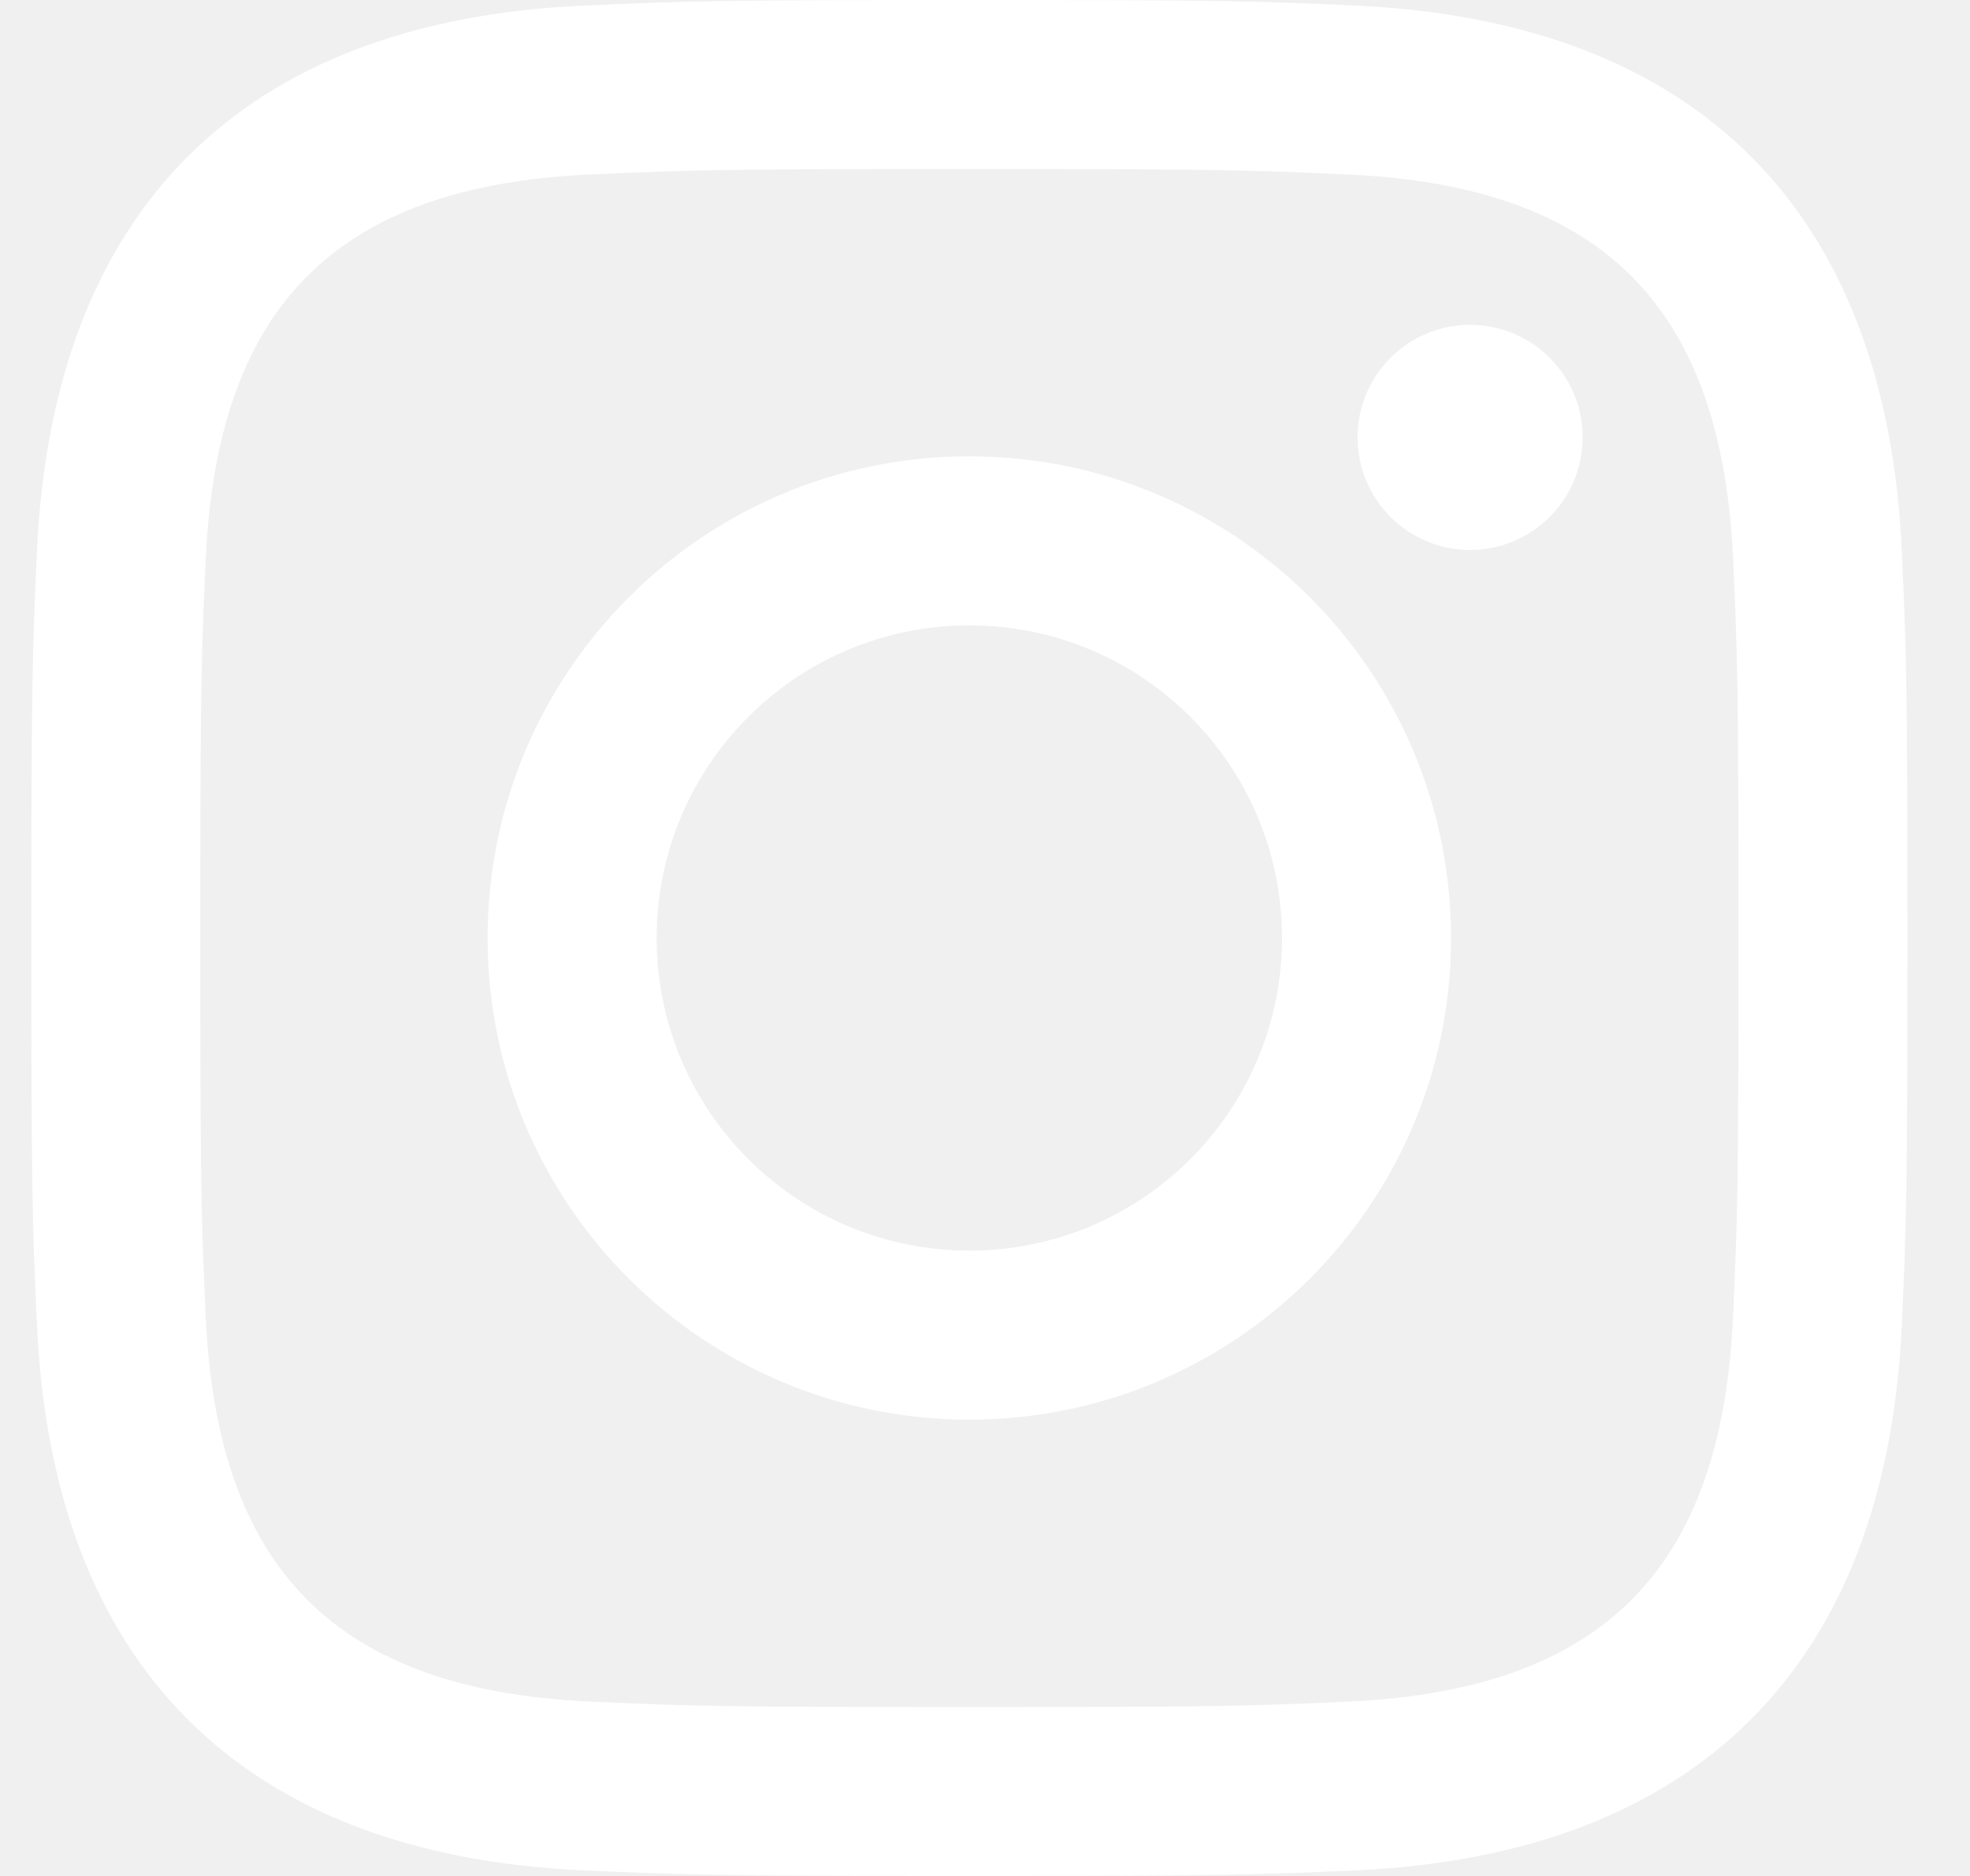
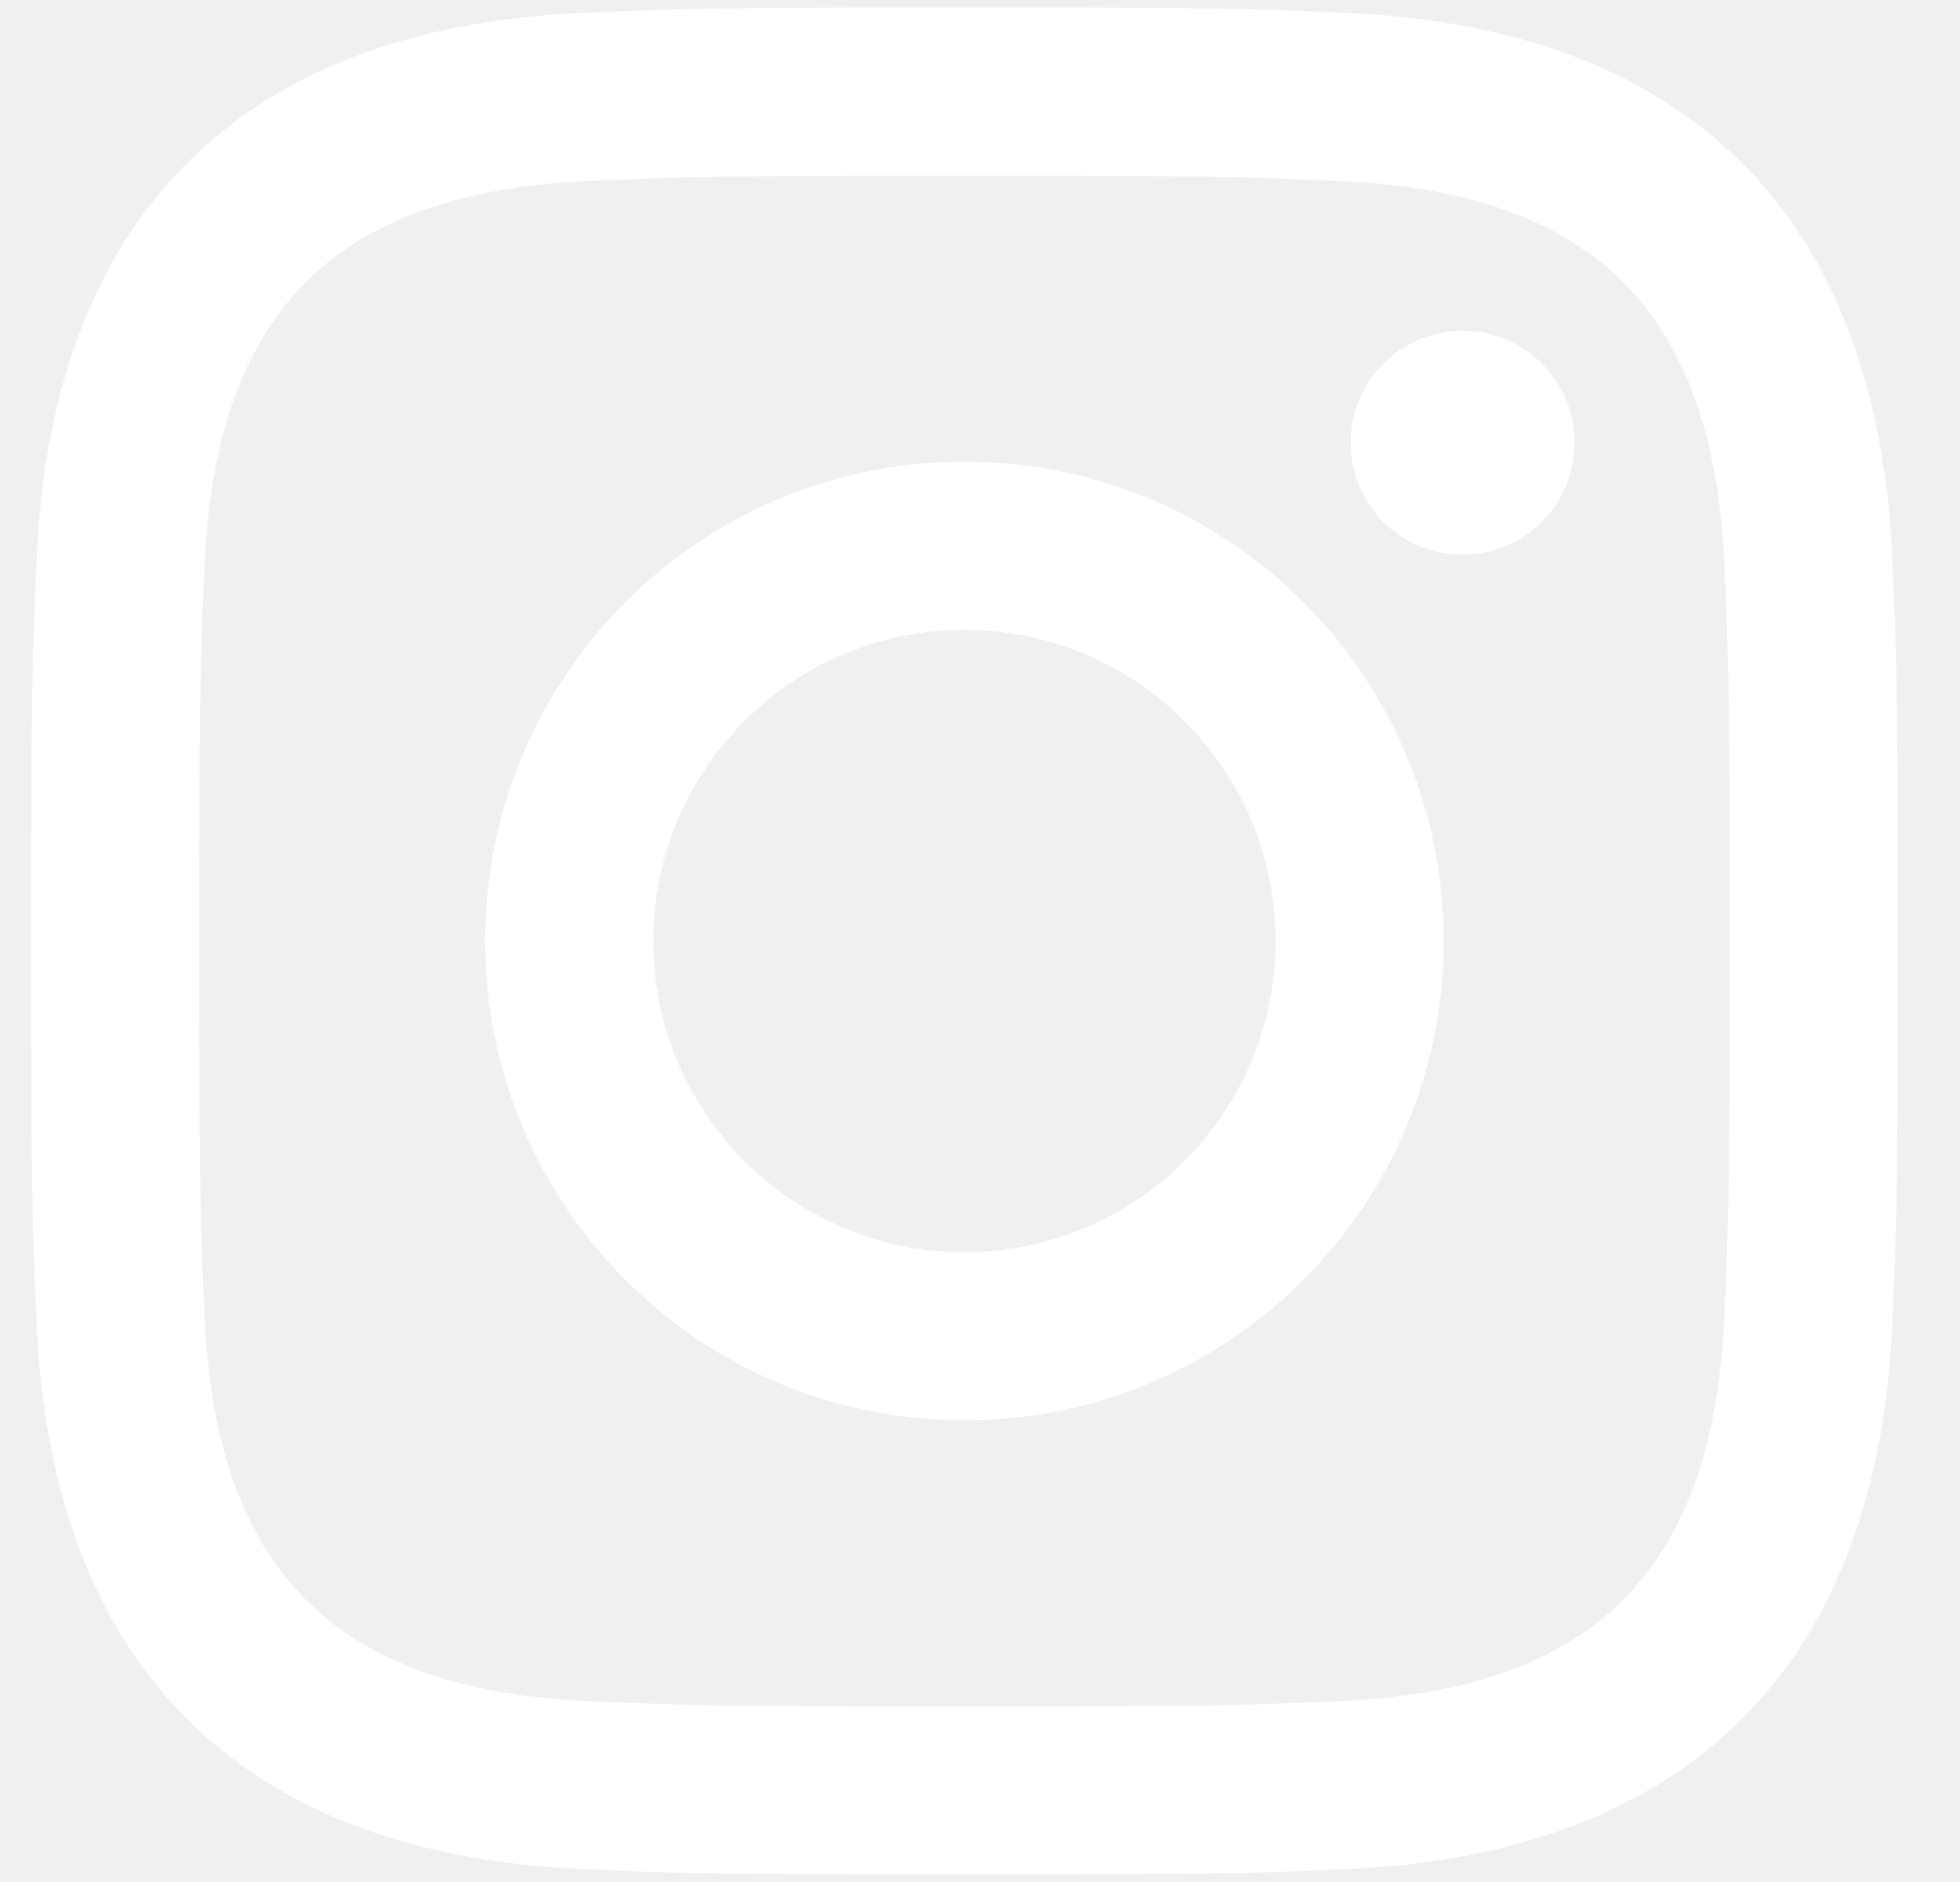
- <svg xmlns="http://www.w3.org/2000/svg" width="21" height="20">
+ <svg xmlns="http://www.w3.org/2000/svg" viewBox="0 0 21 20" width="25" height="24">
  <path fill="#FFF" d="M10.333 1.802c2.67 0 2.987.01 4.042.059 2.71.123 3.976 1.409 4.1 4.099.048 1.054.057 1.37.057 4.04 0 2.672-.01 2.988-.058 4.042-.124 2.687-1.386 3.975-4.099 4.099-1.055.048-1.37.058-4.042.058-2.67 0-2.986-.01-4.04-.058-2.717-.124-3.976-1.416-4.1-4.1-.048-1.054-.058-1.37-.058-4.041 0-2.67.01-2.986.058-4.04.124-2.69 1.387-3.977 4.1-4.1 1.054-.048 1.37-.058 4.04-.058zm0-1.802C7.618 0 7.278.012 6.211.06 2.579.227.56 2.242.394 5.877.345 6.944.334 7.284.334 10s.011 3.057.06 4.123c.166 3.632 2.181 5.65 5.816 5.817 1.068.048 1.408.06 4.123.06 2.716 0 3.057-.012 4.124-.06 3.628-.167 5.651-2.182 5.816-5.817.049-1.066.06-1.407.06-4.123s-.011-3.056-.06-4.122C20.11 2.249 18.093.228 14.458.06 13.39.01 13.049 0 10.333 0zm0 4.865a5.135 5.135 0 100 10.27 5.135 5.135 0 000-10.27zm0 8.468a3.333 3.333 0 110-6.666 3.333 3.333 0 010 6.666zm5.339-9.87a1.2 1.2 0 10-.001 2.4 1.2 1.2 0 000-2.4z" />
</svg>
